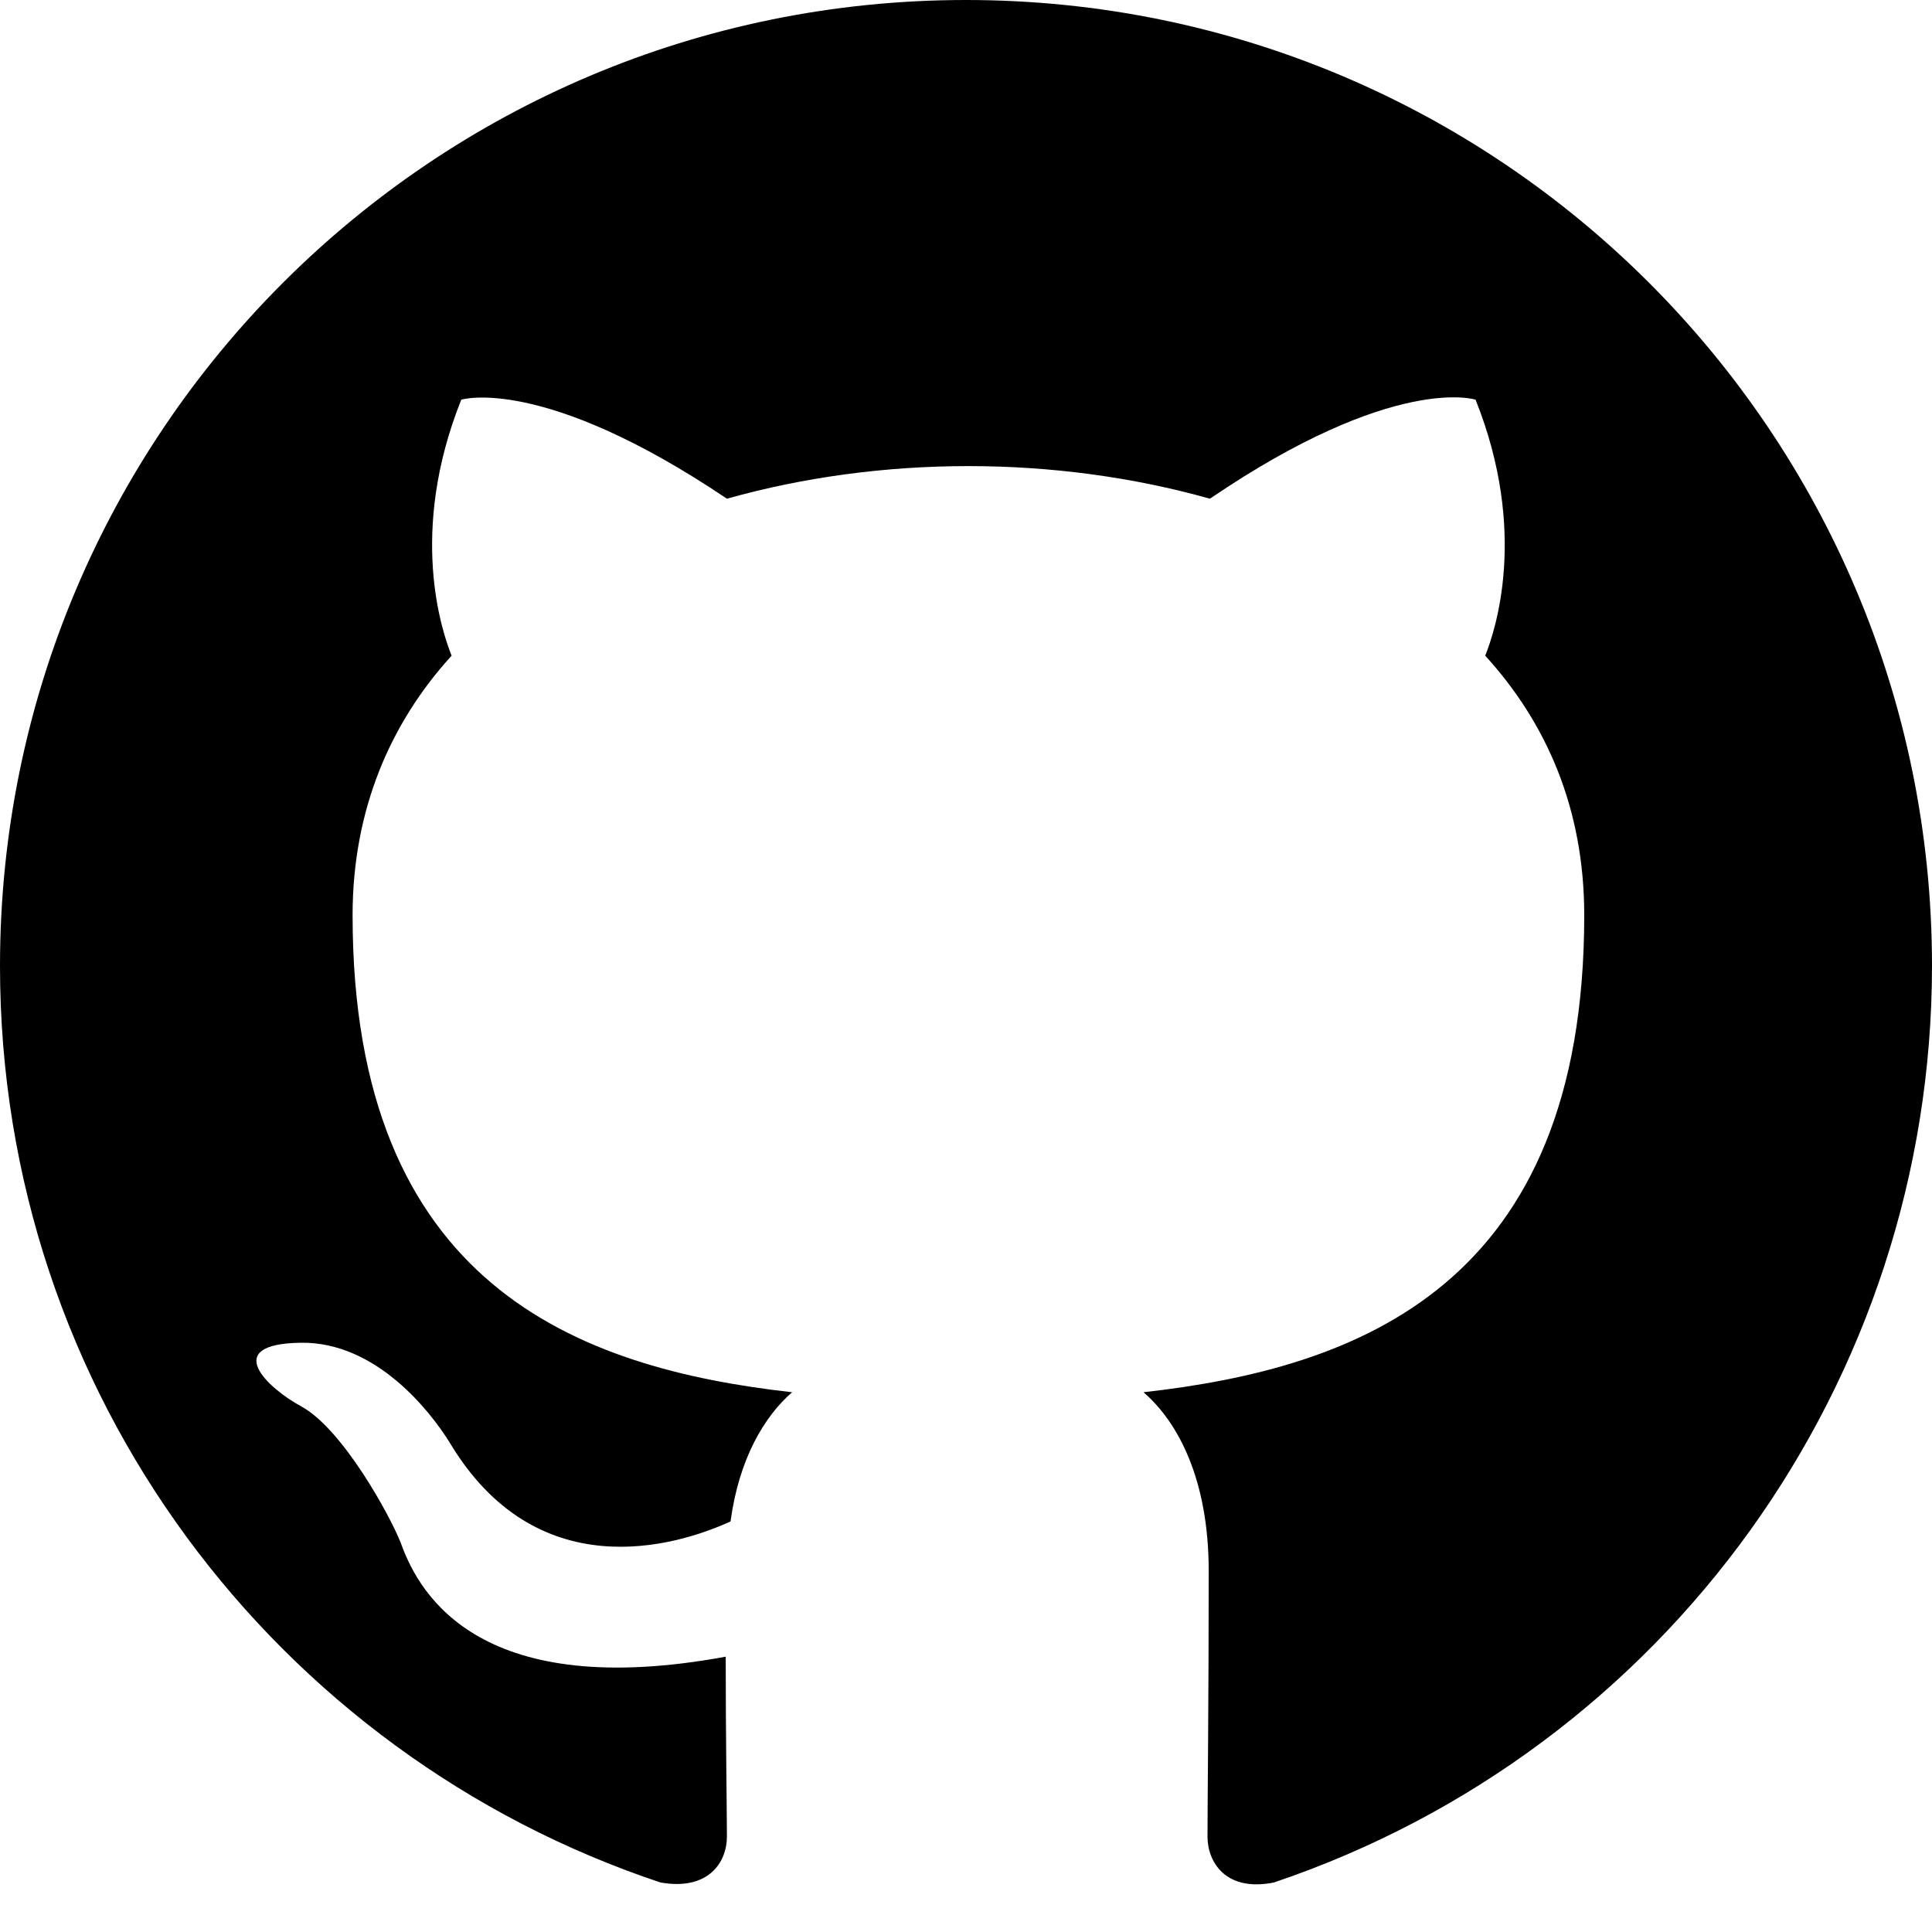
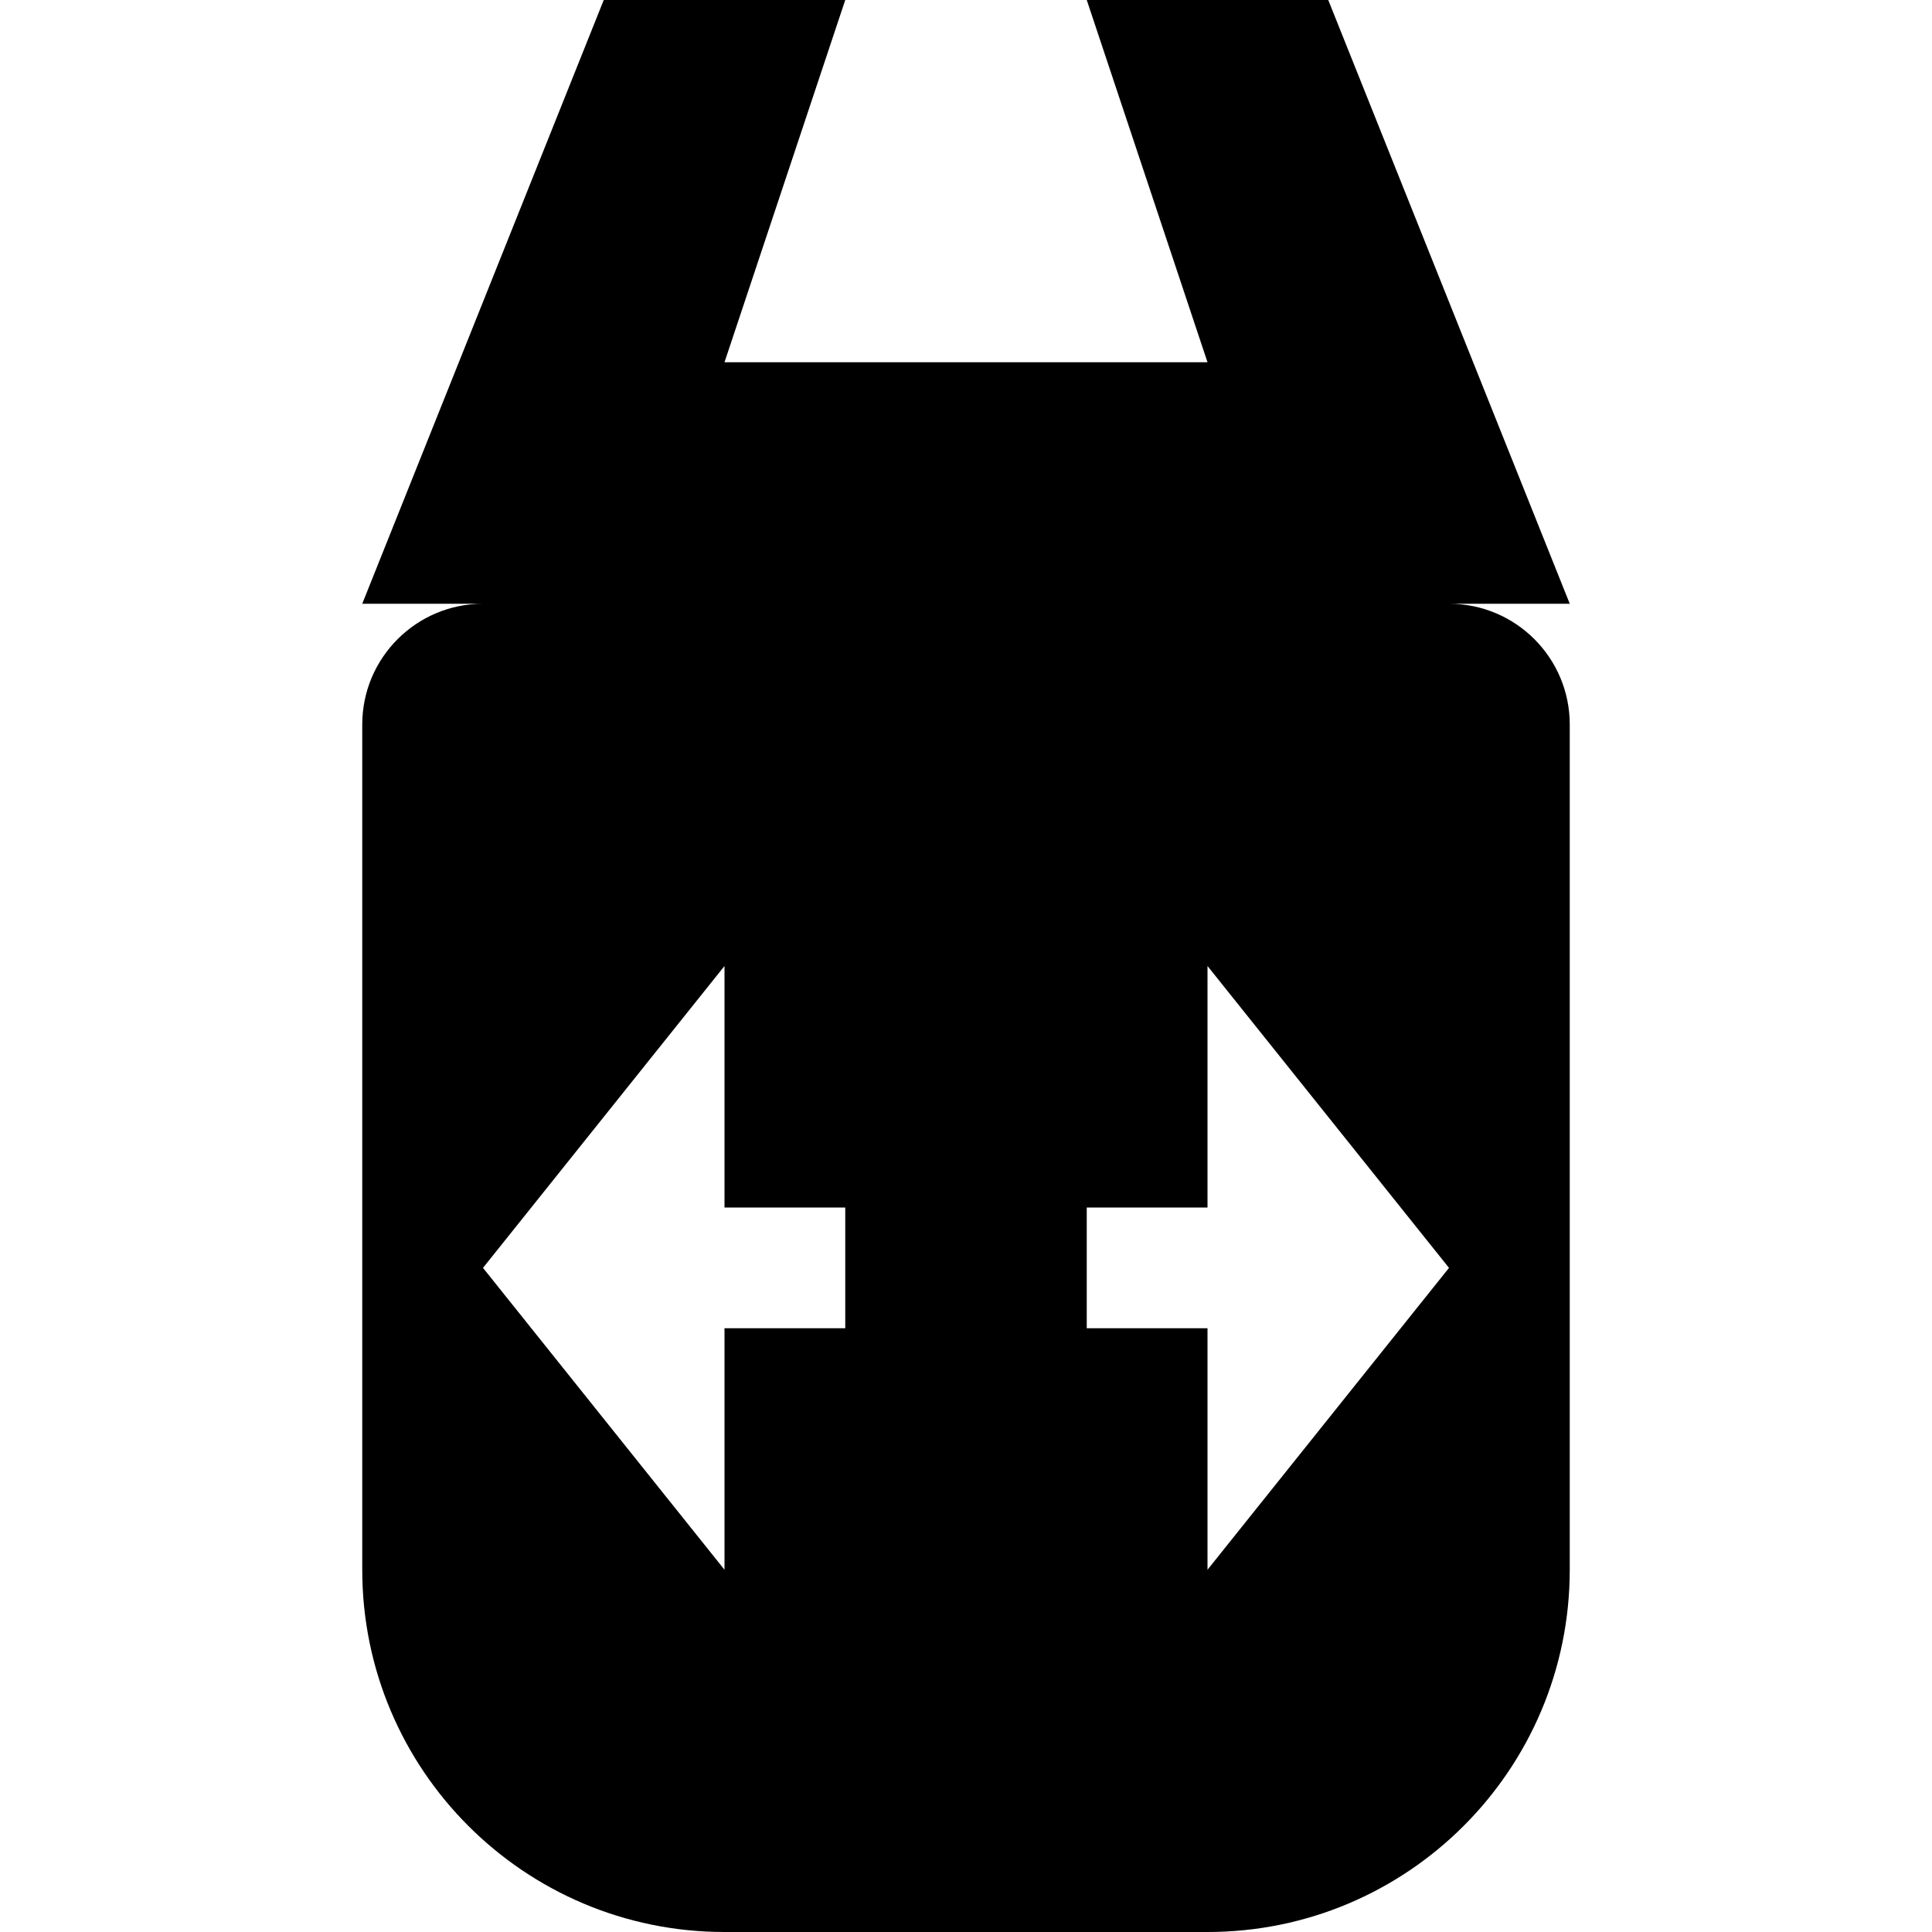
<svg xmlns="http://www.w3.org/2000/svg" viewBox="0 0 16 16" fill="currentColor">
-   <path fill-rule="evenodd" d="M8 0C3.58 0 0 3.58 0 8c0 3.54 2.29 6.53 5.47 7.59.4.07.55-.17.55-.38 0-.19-.01-.82-.01-1.49-2.01.37-2.53-.49-2.69-.94-.09-.23-.48-.94-.82-1.13-.28-.15-.68-.52-.01-.53.63-.01 1.08.58 1.23.82.72 1.21 1.87.87 2.33.66.07-.52.28-.87.51-1.07-1.78-.2-3.64-.89-3.64-3.95 0-.87.31-1.59.82-2.15-.08-.2-.36-1.02.08-2.12 0 0 .67-.21 2.2.82.64-.18 1.32-.27 2-.27.68 0 1.36.09 2 .27 1.53-1.04 2.2-.82 2.2-.82.44 1.1.16 1.92.08 2.12.51.56.82 1.27.82 2.15 0 3.07-1.87 3.75-3.65 3.95.29.25.54.73.54 1.48 0 1.07-.01 1.93-.01 2.2 0 .21.15.46.55.38A8.013 8.013 0 0 0 16 8c0-4.42-3.58-8-8-8z" />
+   <path fill-rule="evenodd" clip-rule="evenodd" d="M5 0L3 5H4C3.448 5 3 5.448 3 6V13C3 14.657 4.343 16 6 16H10C11.657 16 13 14.657 13 13V6C13 5.448 12.552 5 12 5H13L11 0H9L10 3H6L7 0H5ZM6 8L4 10.5L6 13V11H7V10H6V8ZM10 8L12 10.5L10 13V11H9V10H10V8Z" />
</svg>
